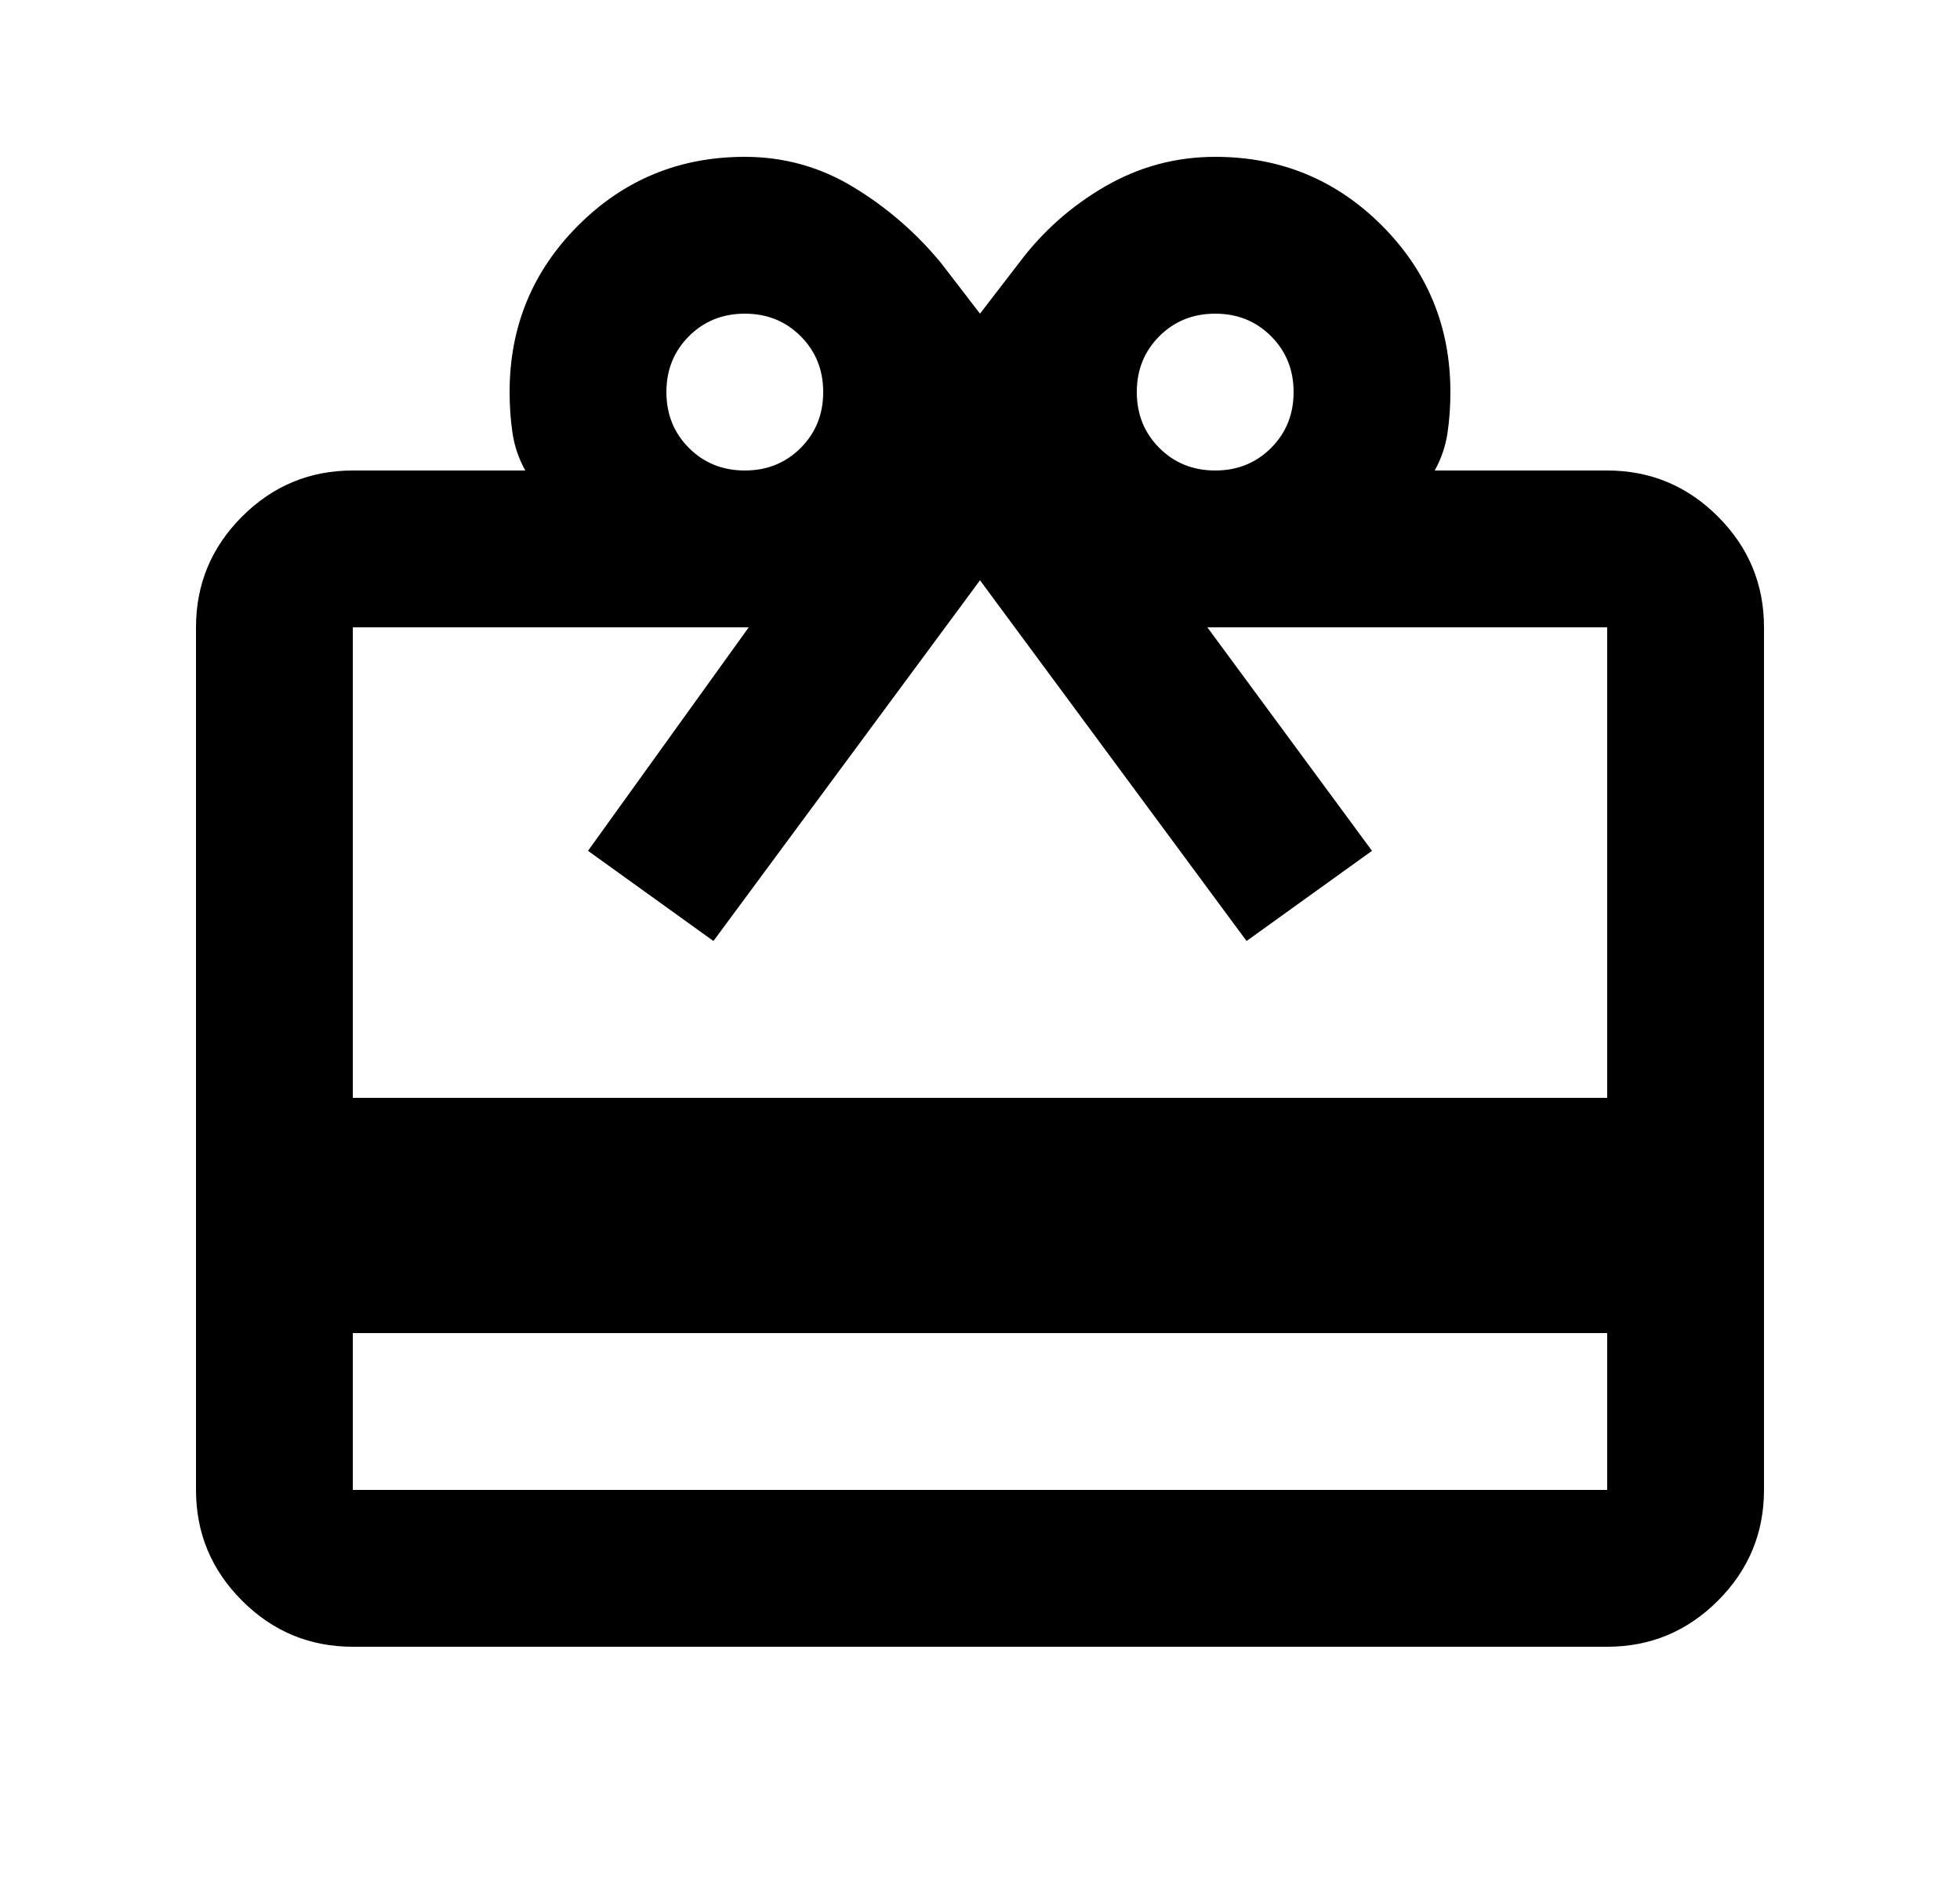
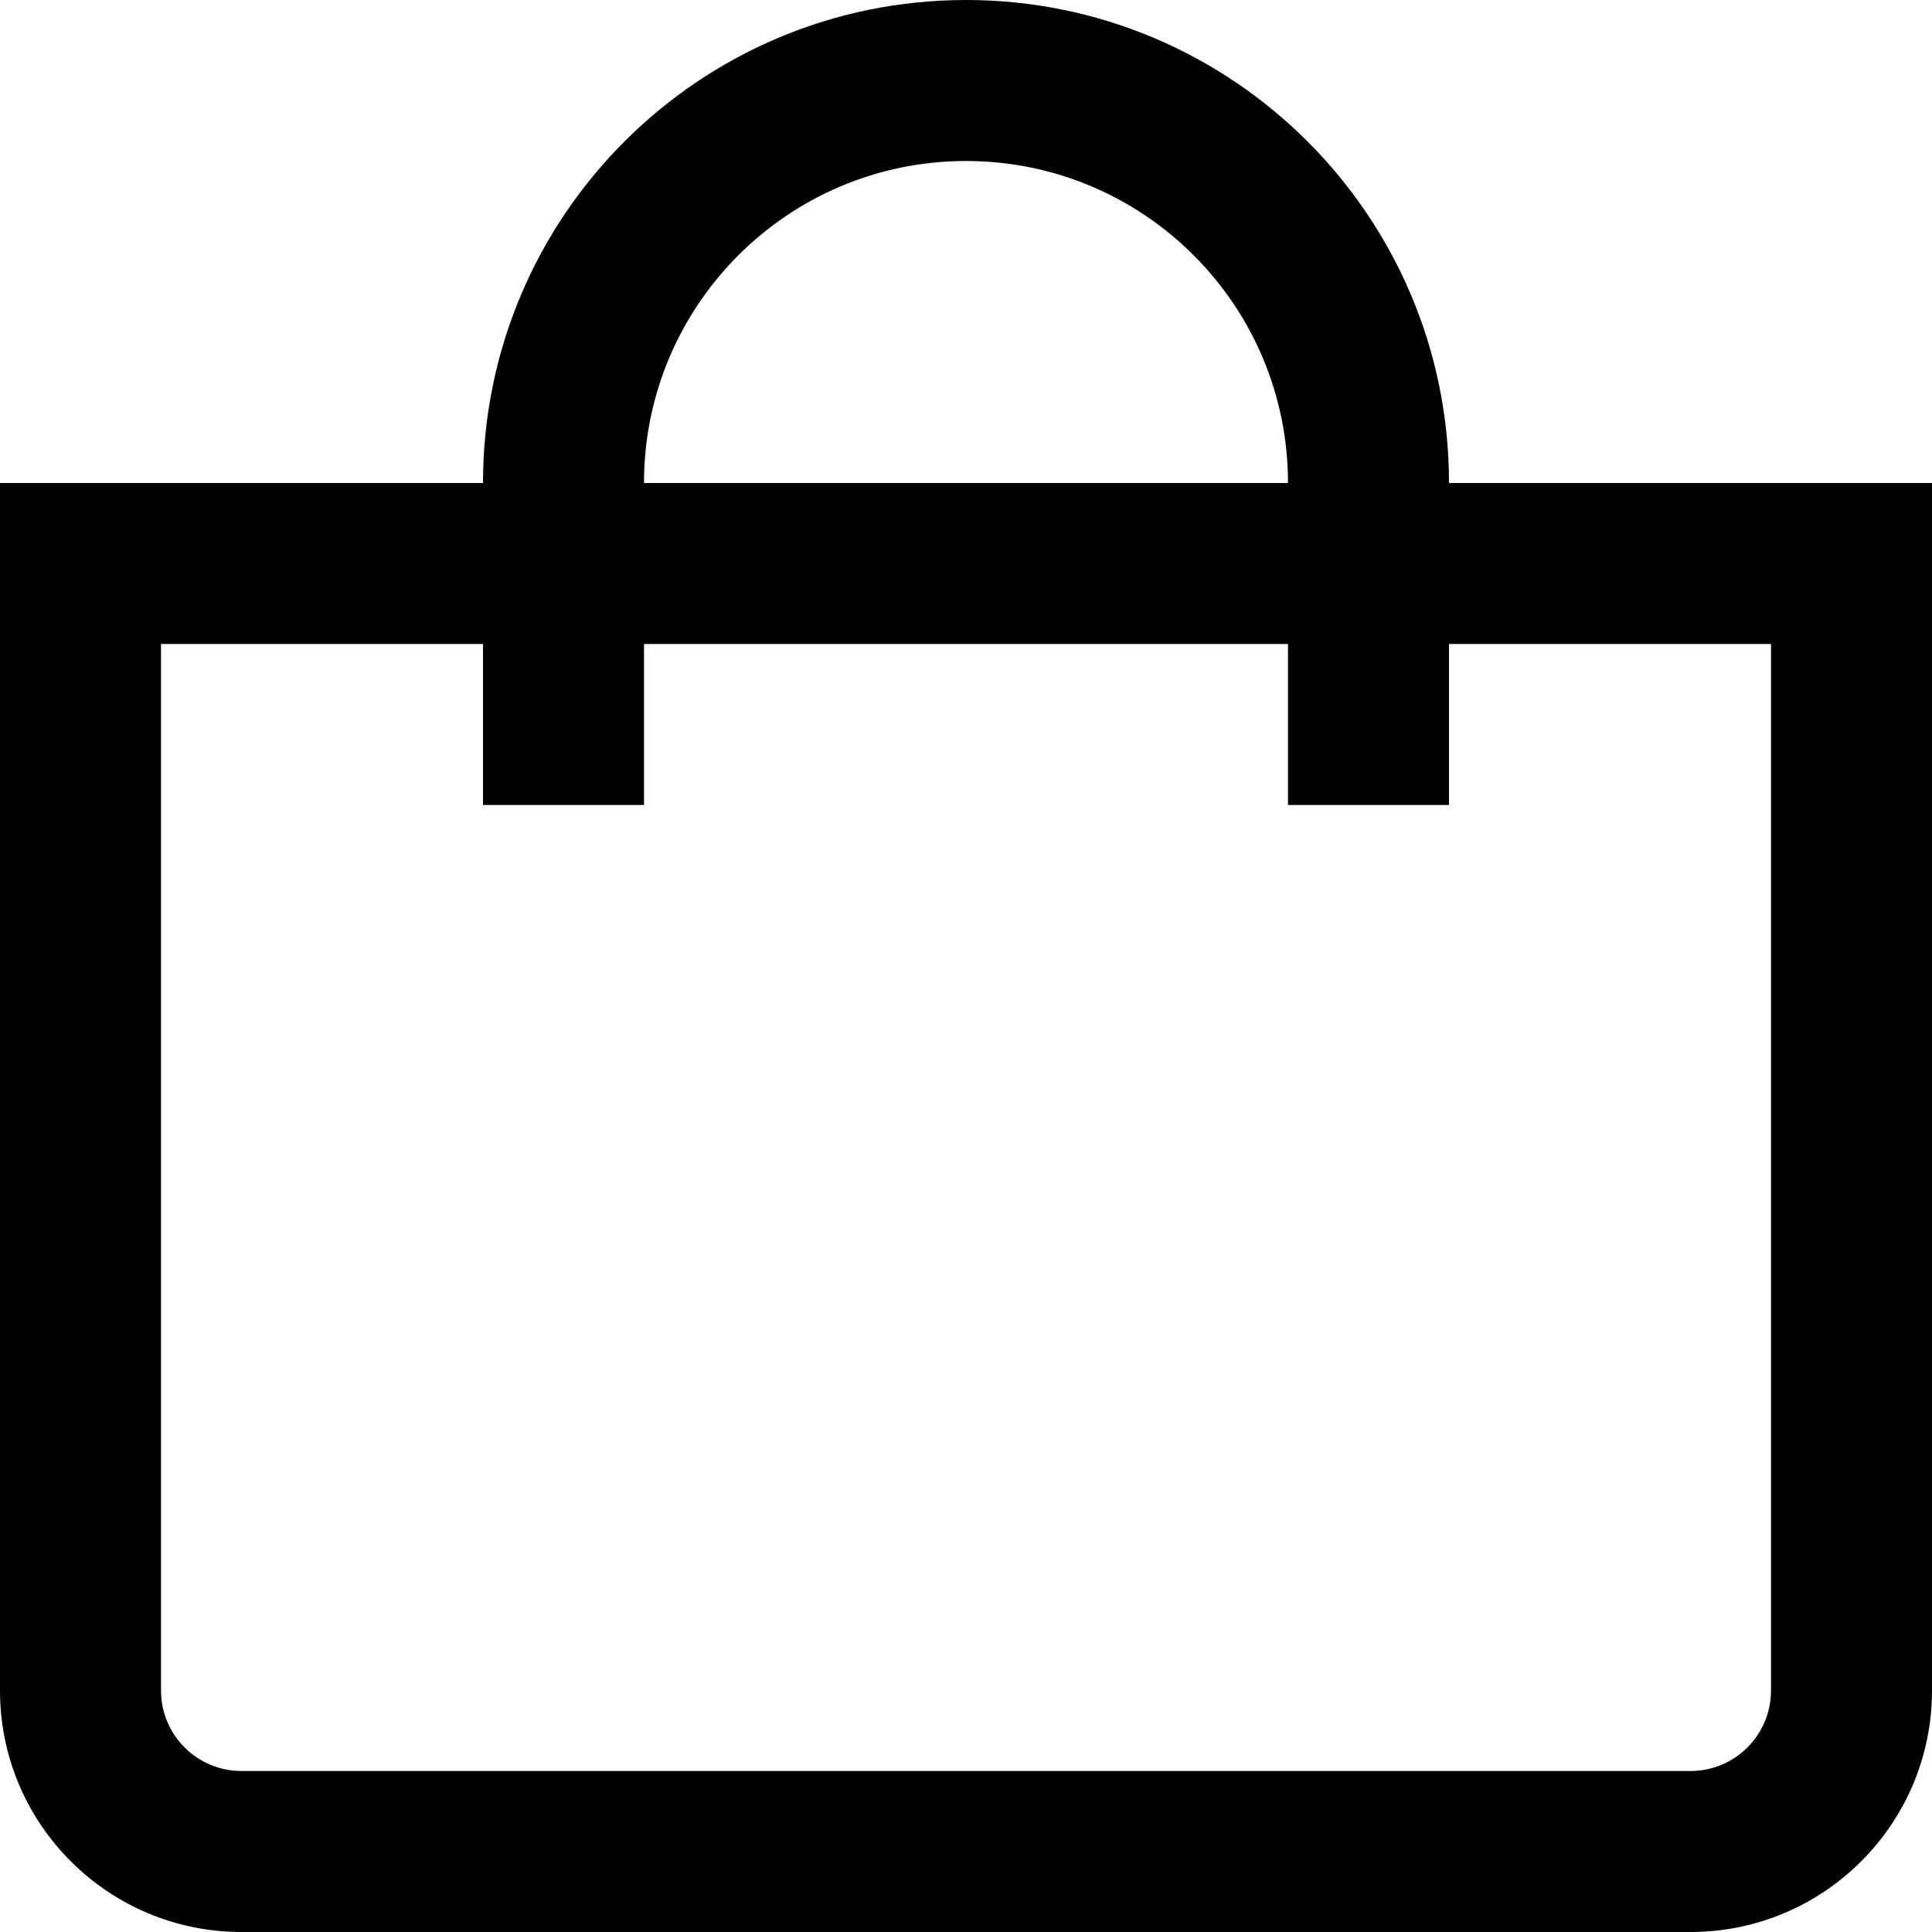
- <svg xmlns="http://www.w3.org/2000/svg" height="24px" viewBox="0 -960 960 960" width="25px" fill="undefined">
-   <path d="M160-280v80h640v-80H160Zm0-440h88q-5-9-6.5-19t-1.5-21q0-50 35-85t85-35q30 0 55.5 15.5T460-826l20 26 20-26q18-24 44-39t56-15q50 0 85 35t35 85q0 11-1.5 21t-6.5 19h88q33 0 56.5 23.5T880-640v440q0 33-23.5 56.5T800-120H160q-33 0-56.5-23.5T80-200v-440q0-33 23.5-56.5T160-720Zm0 320h640v-240H596l84 114-64 46-136-184-136 184-64-46 82-114H160v240Zm200-320q17 0 28.5-11.5T400-760q0-17-11.5-28.5T360-800q-17 0-28.5 11.5T320-760q0 17 11.5 28.5T360-720Zm240 0q17 0 28.5-11.5T640-760q0-17-11.5-28.5T600-800q-17 0-28.5 11.5T560-760q0 17 11.5 28.5T600-720Z" />
+ <svg xmlns="http://www.w3.org/2000/svg" viewBox="0 0 24 24">
+   <g id="_01_align_center" data-name="01 align center">
+     <path d="M18,6A6,6,0,0,0,6,6H0V21a3,3,0,0,0,3,3H21a3,3,0,0,0,3-3V6ZM12,2a4,4,0,0,1,4,4H8A4,4,0,0,1,12,2ZM22,21a1,1,0,0,1-1,1H3a1,1,0,0,1-1-1V8H6v2H8V8h8v2h2V8h4Z" />
+   </g>
</svg>
